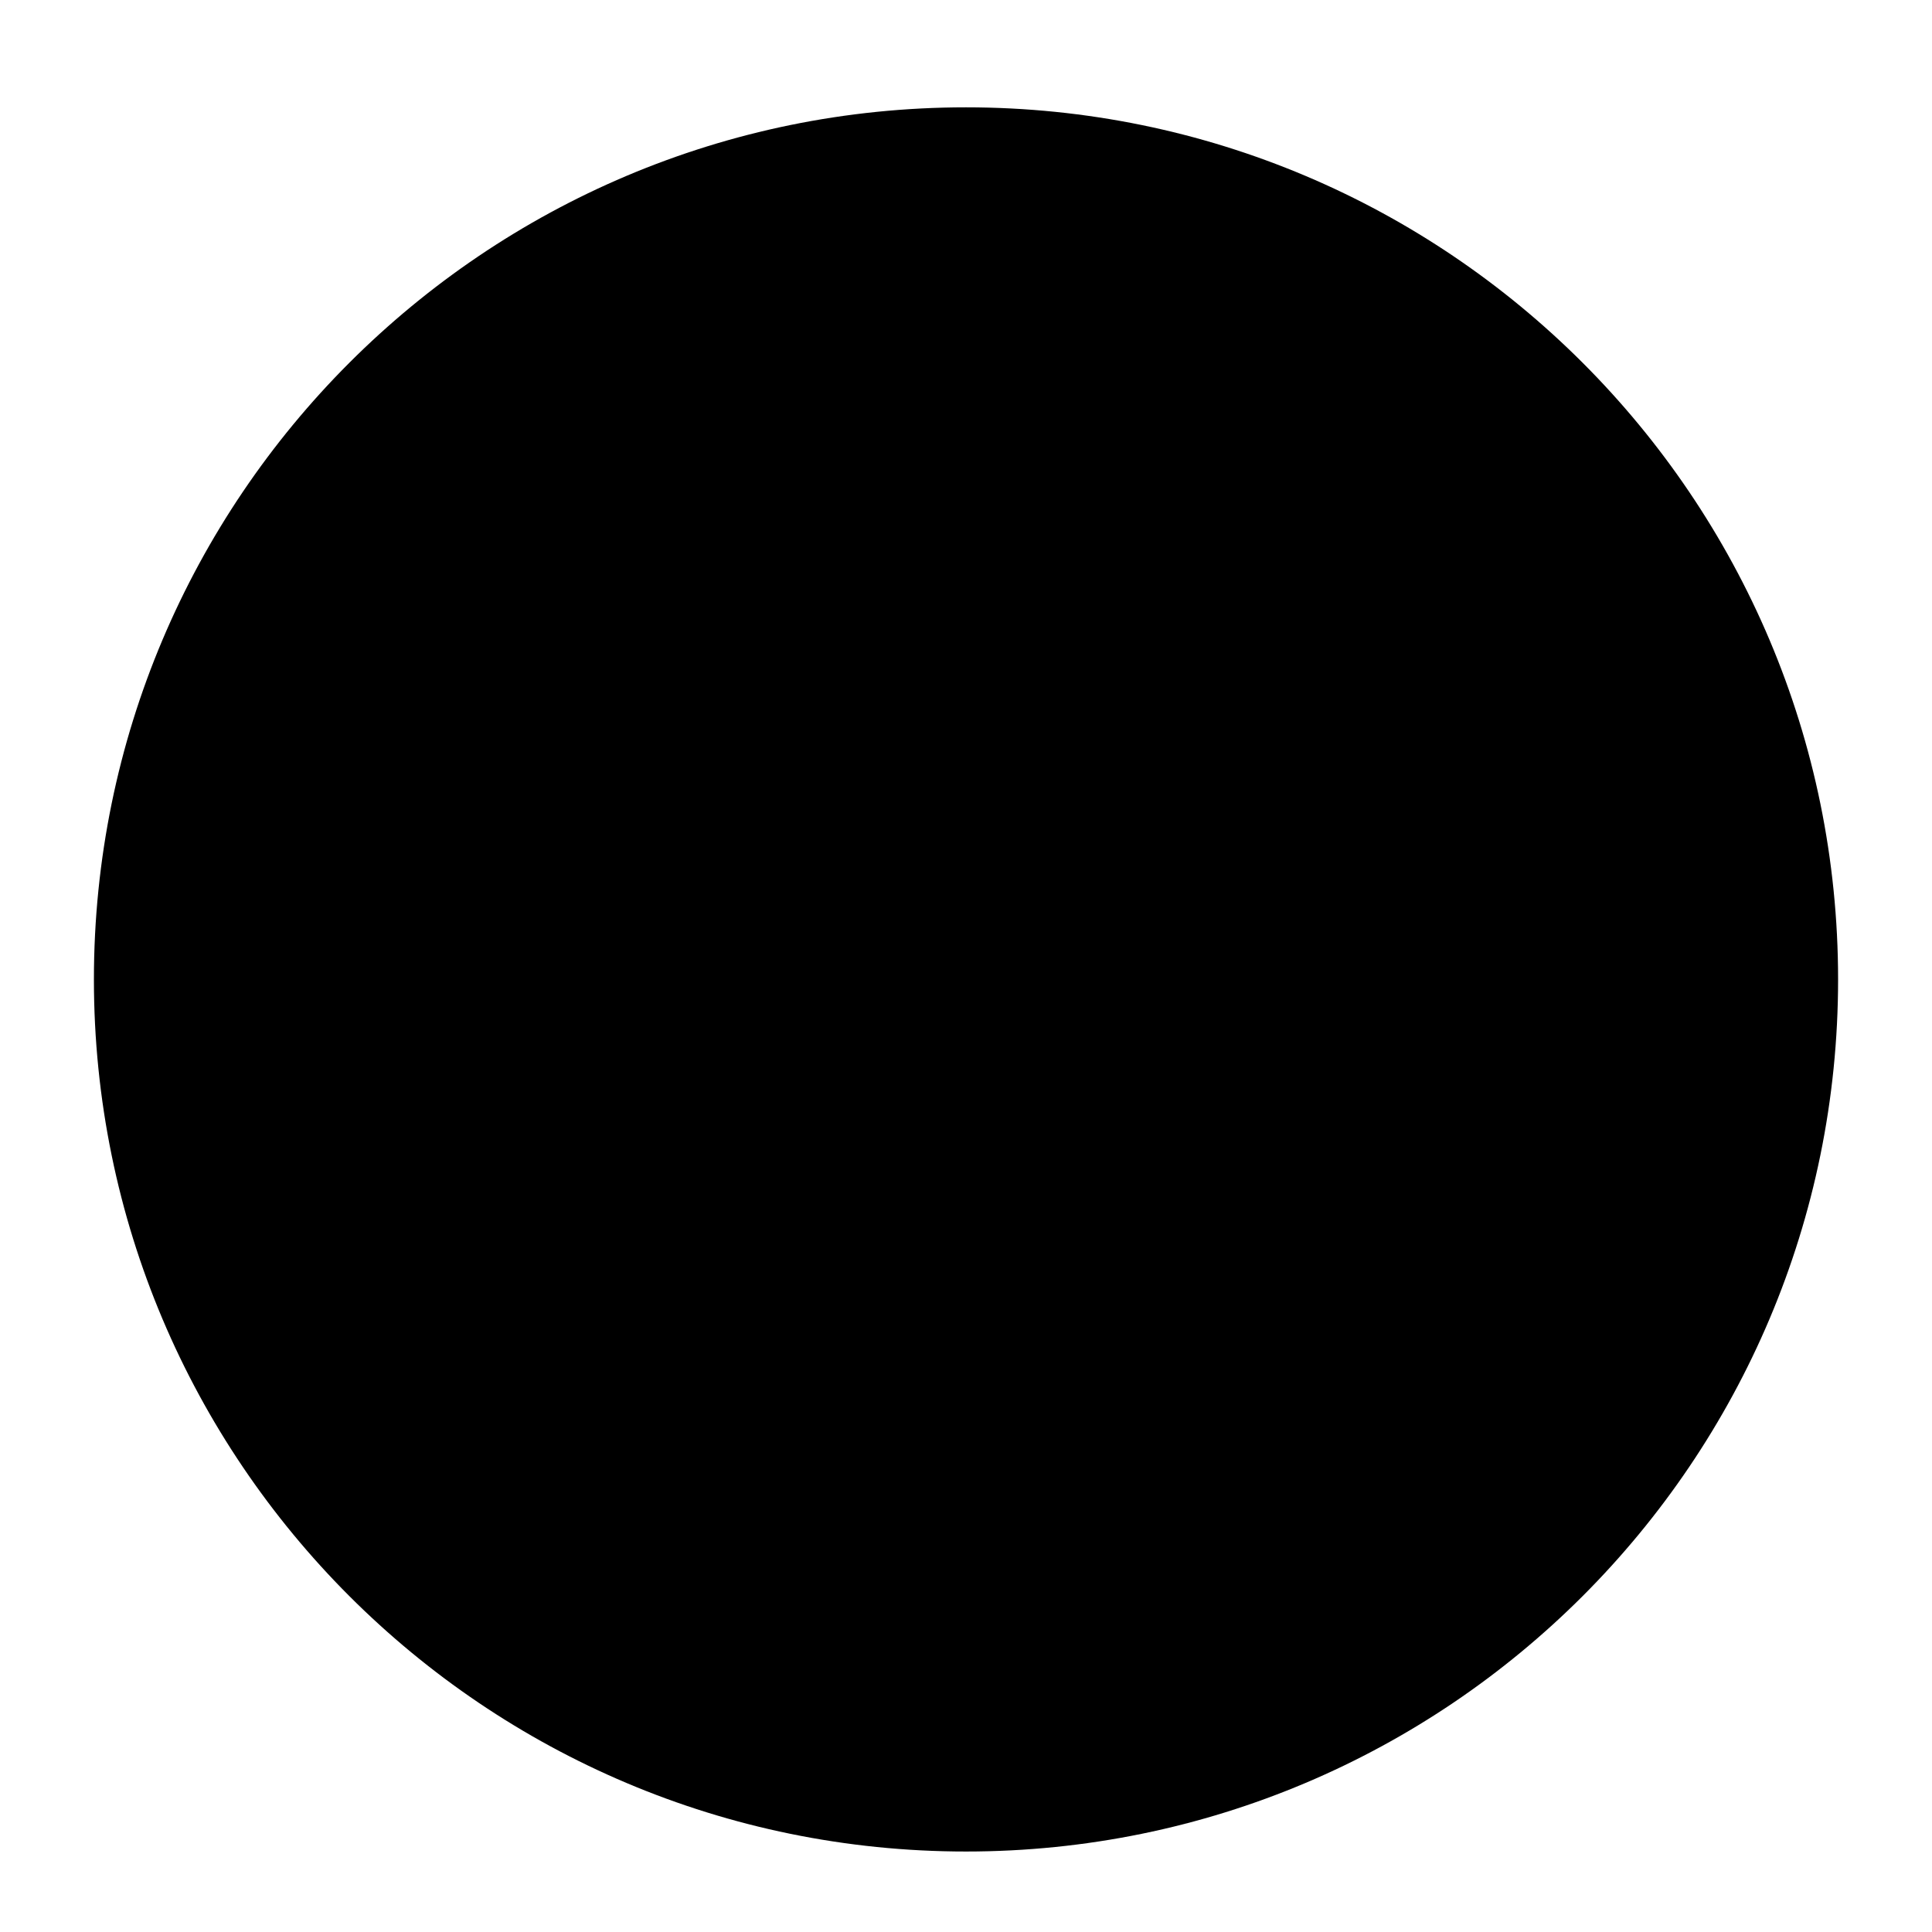
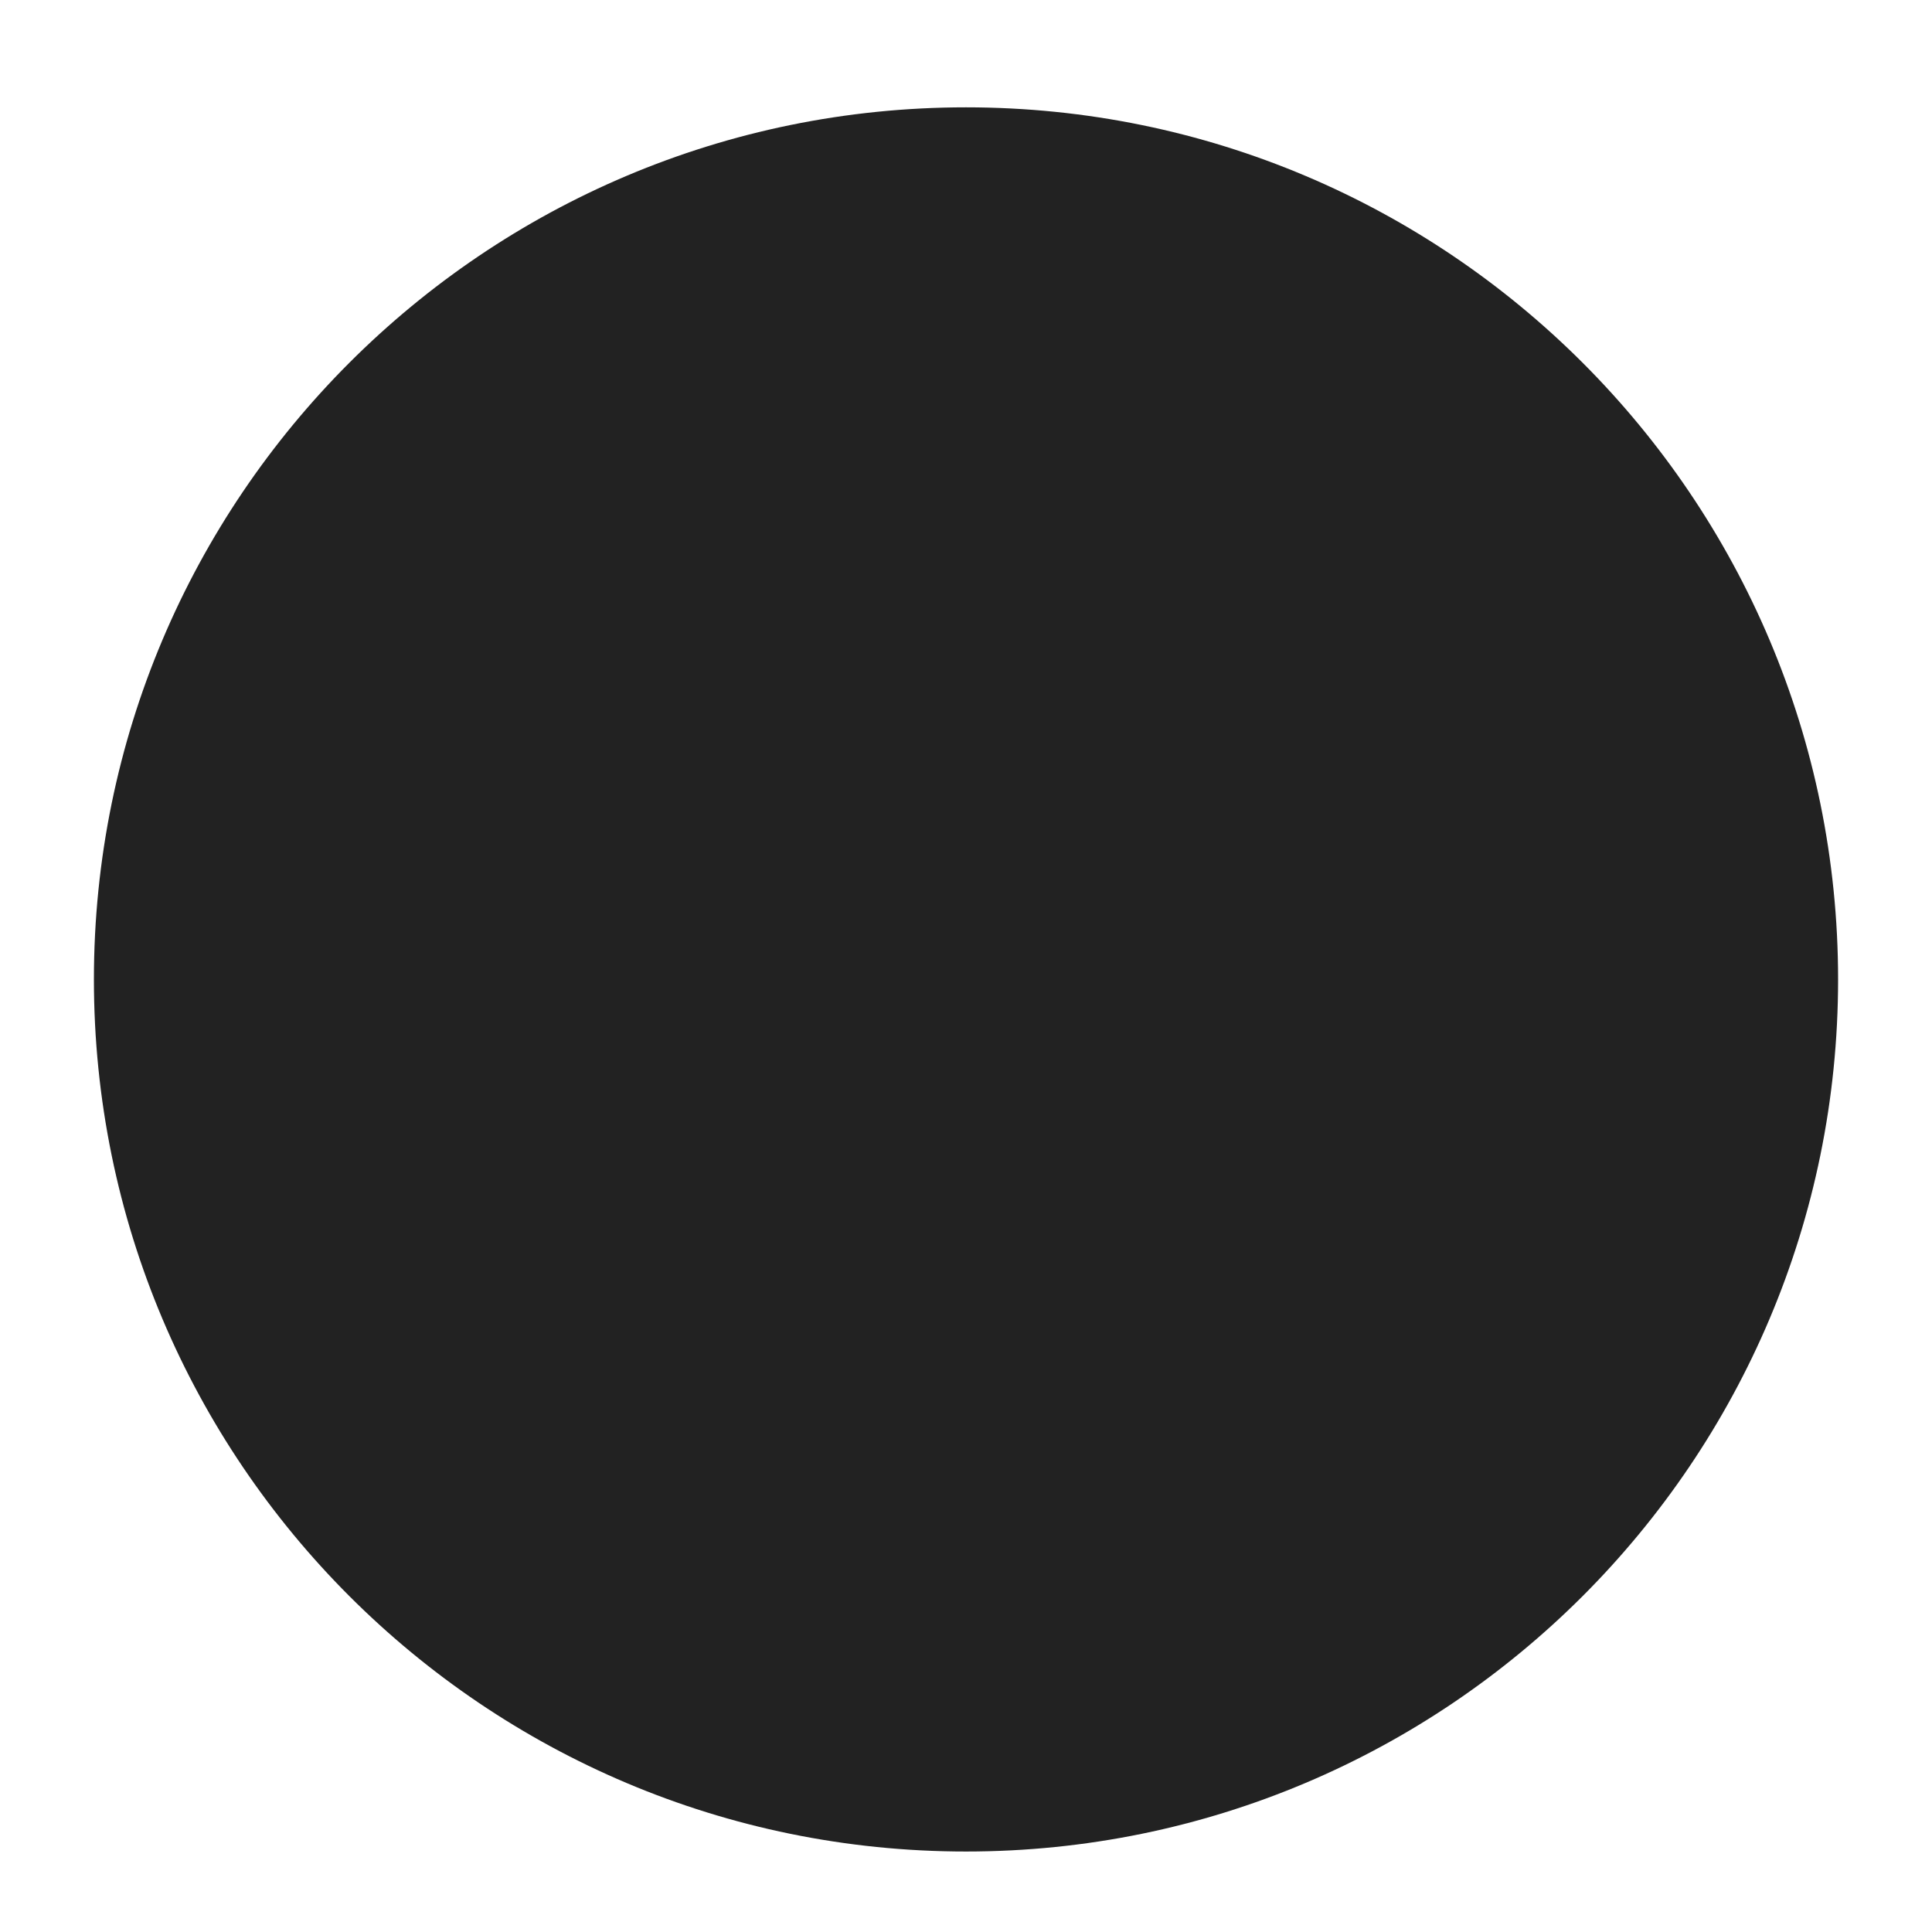
- <svg xmlns="http://www.w3.org/2000/svg" version="1.1" id="Layer_1" x="0px" y="0px" width="120px" height="120px" viewBox="0 0 120 120" enable-background="new 0 0 120 120" xml:space="preserve">
+ <svg xmlns="http://www.w3.org/2000/svg" version="1.1" id="Layer_1" style="fill:#222" x="0px" y="0px" width="120px" height="120px" viewBox="0 0 120 120" enable-background="new 0 0 120 120" xml:space="preserve">
  <circle cx="60" cy="60.834" r="54.167" />
</svg>
